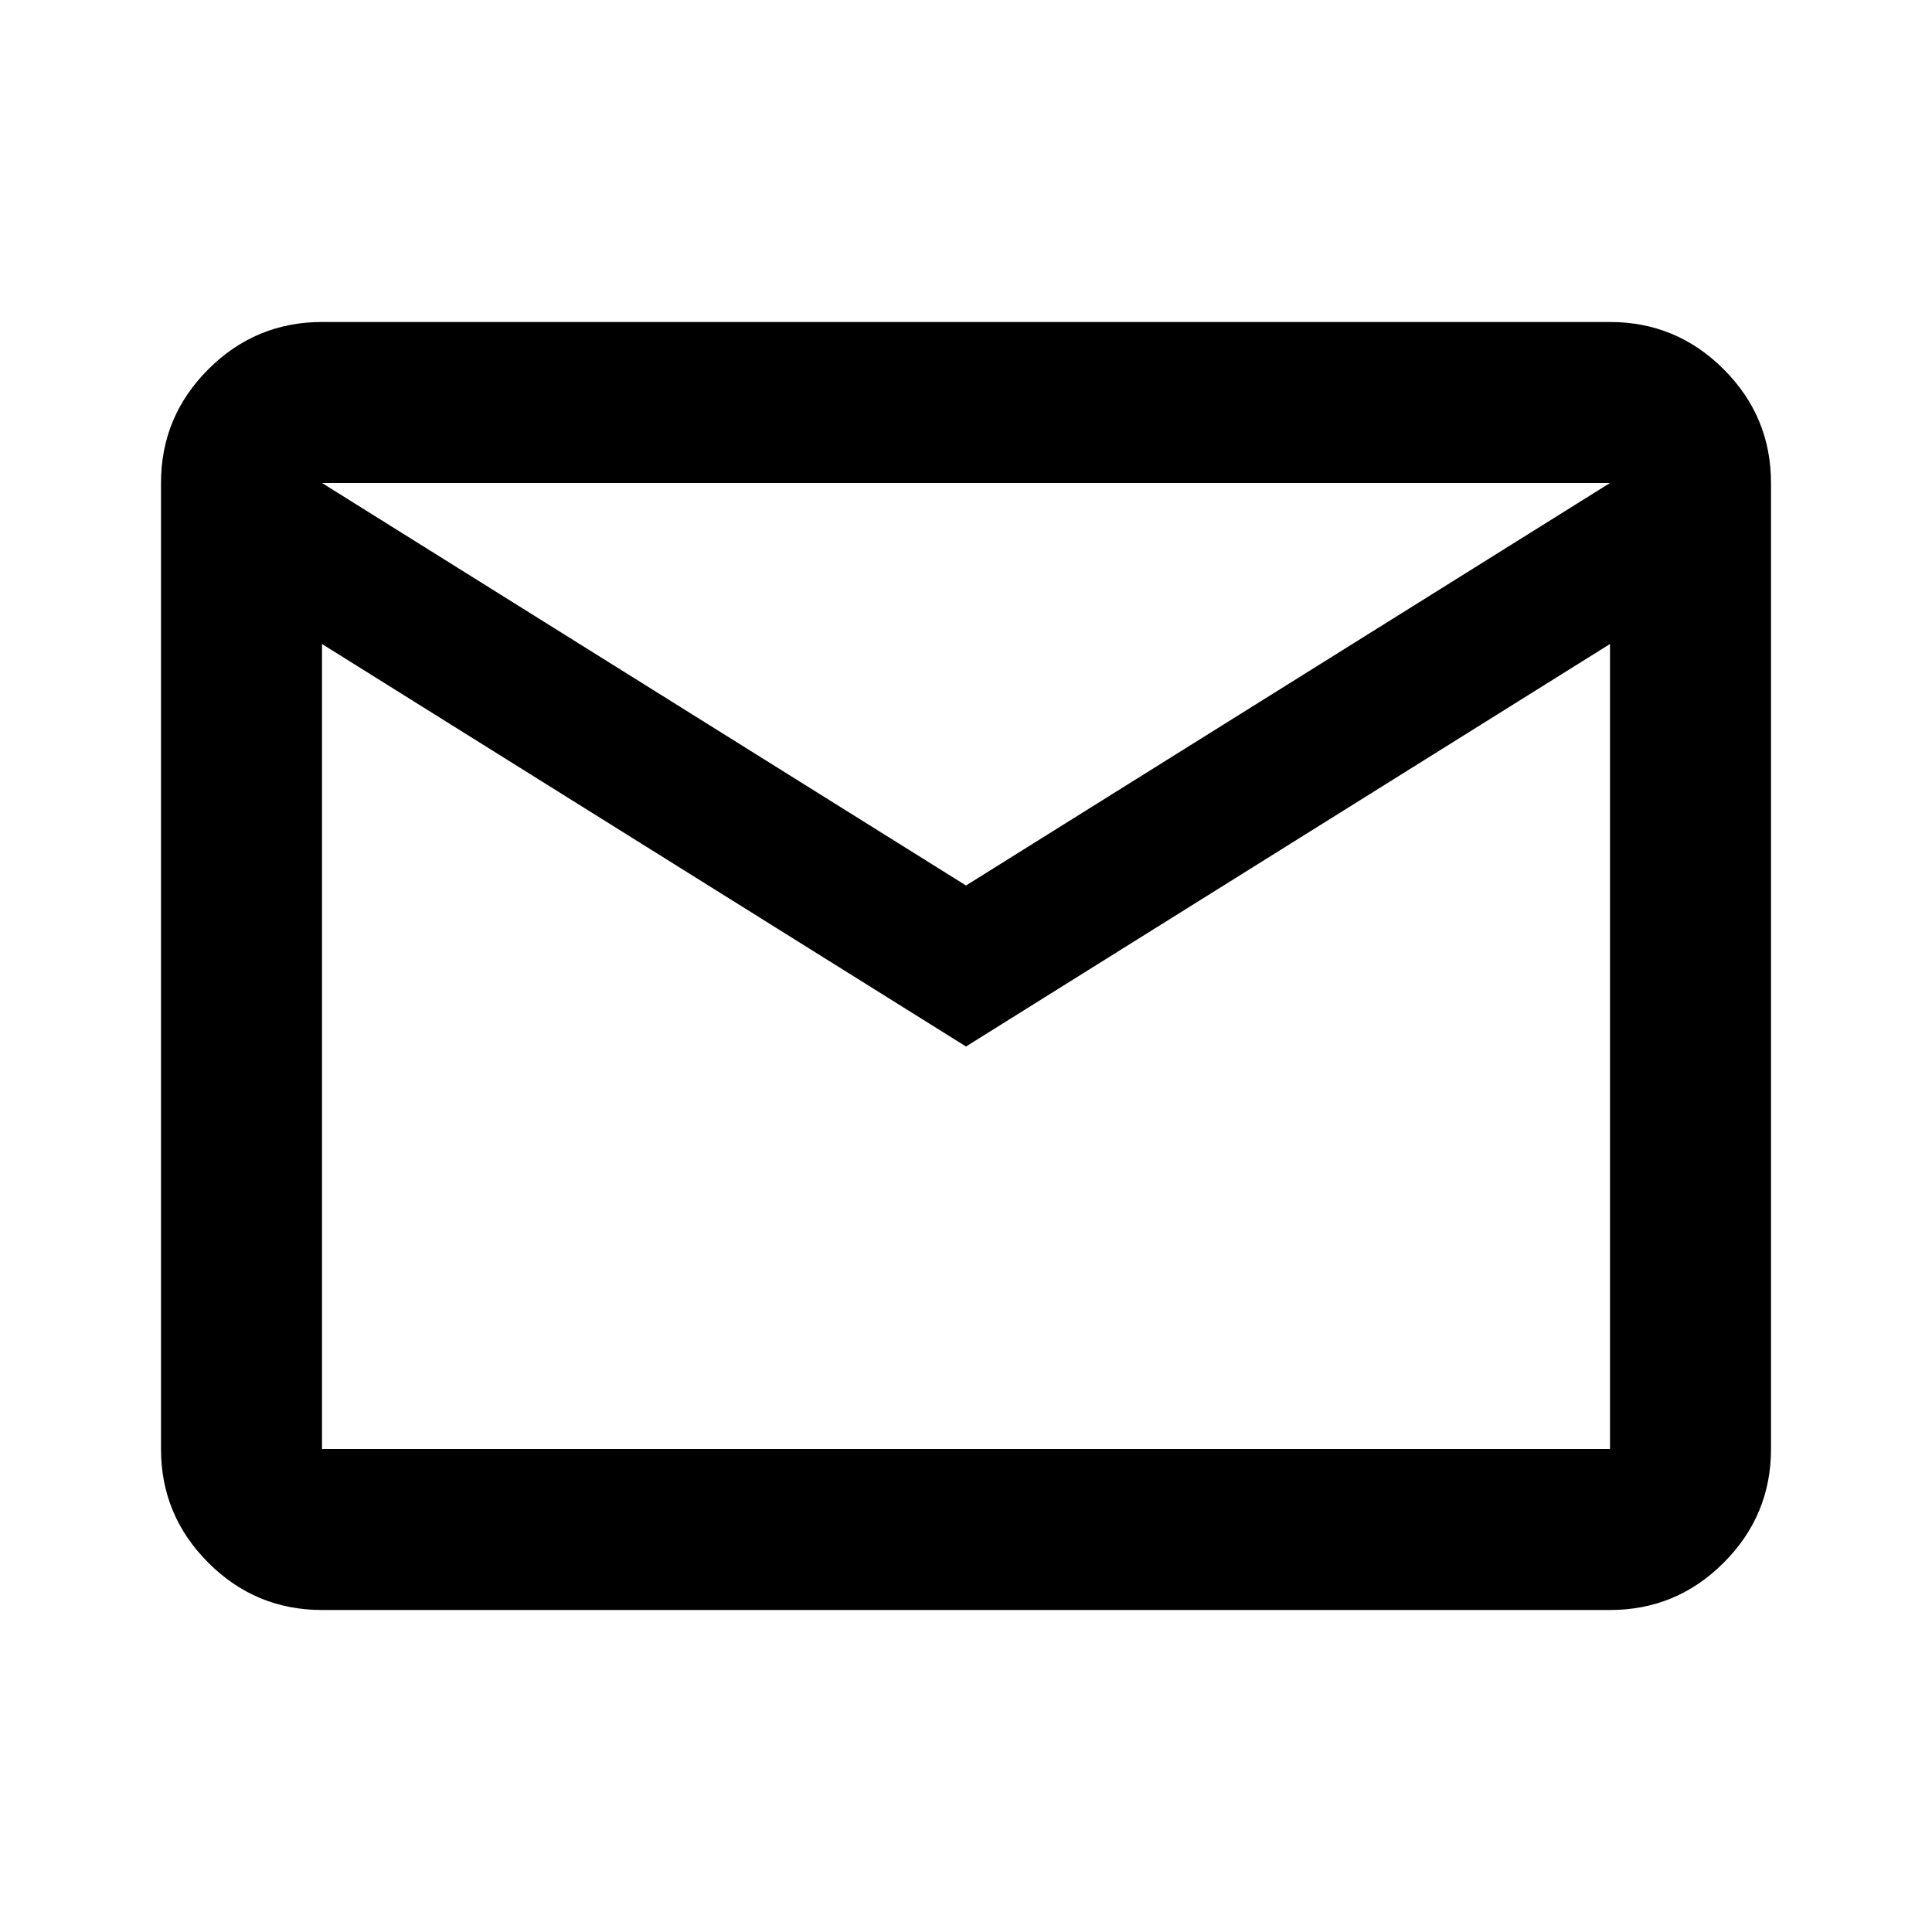
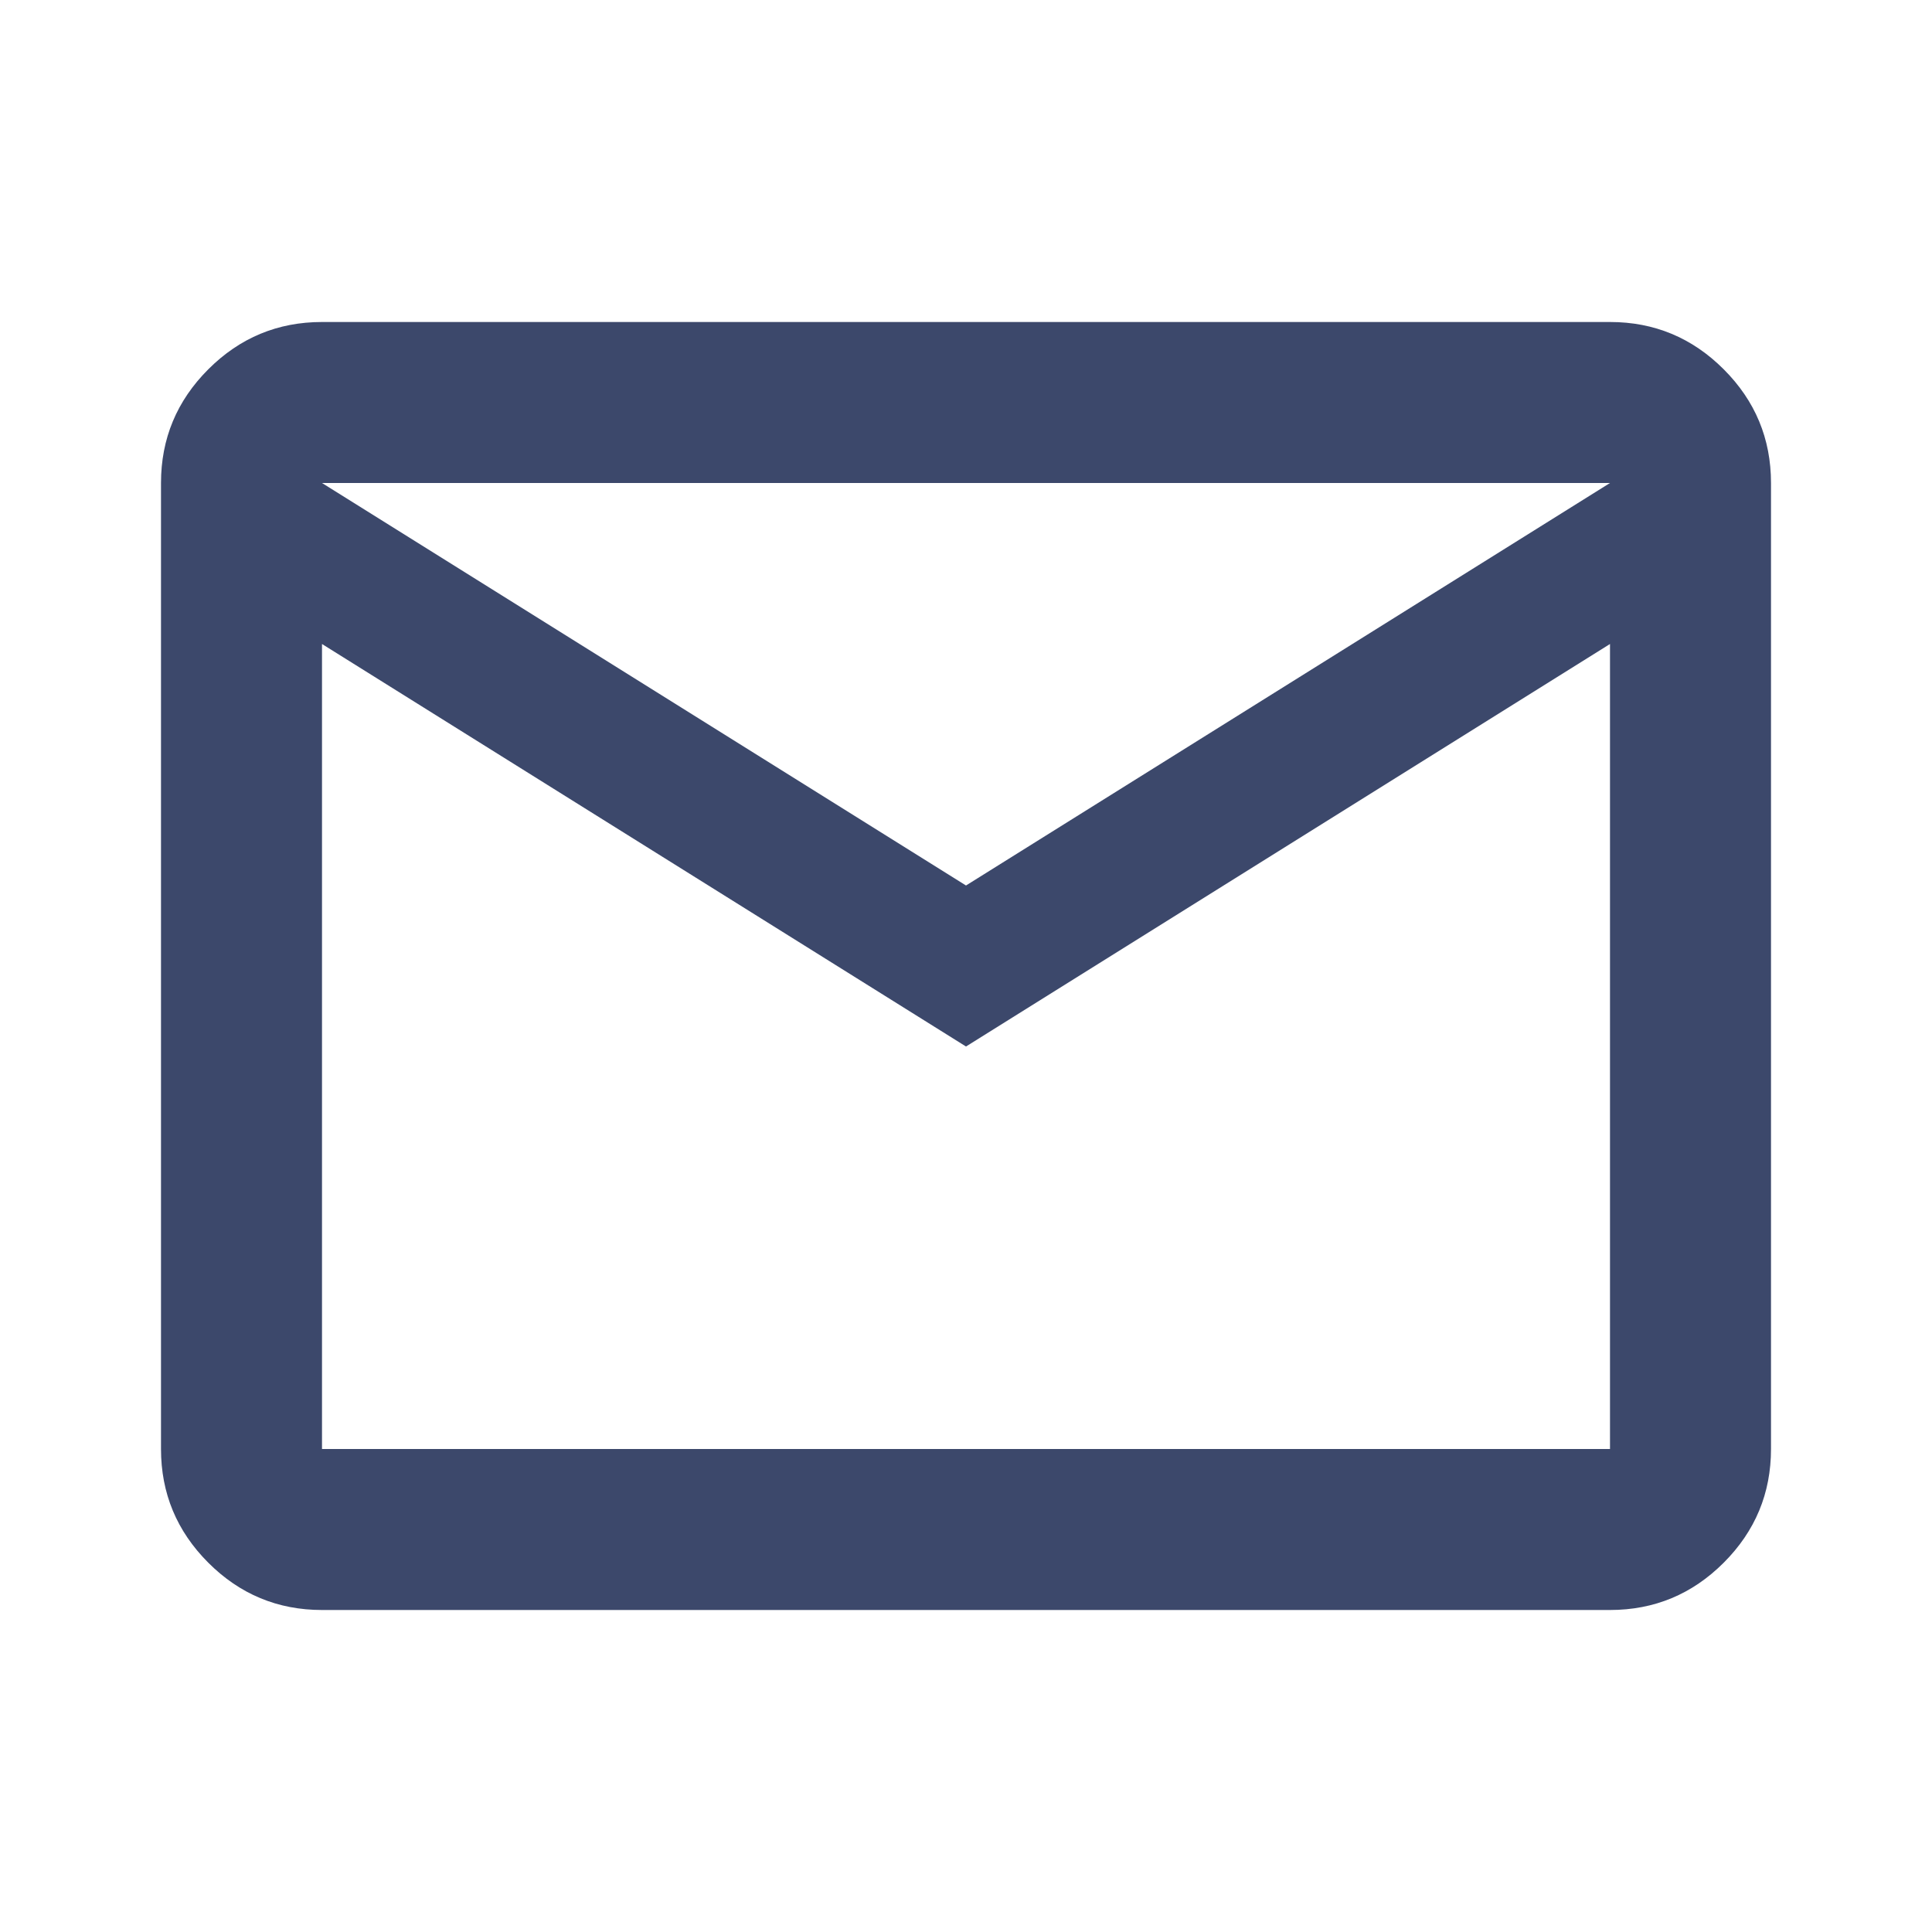
- <svg xmlns="http://www.w3.org/2000/svg" height="24" viewBox="0 -960 960 960" width="24">
+ <svg xmlns="http://www.w3.org/2000/svg" fill="rgb(60, 72, 107)" height="24" viewBox="0 -960 960 960" width="24">
  <path d="M160-160q-33 0-56.5-23.5T80-240v-480q0-33 23.5-56.5T160-800h640q33 0 56.5 23.5T880-720v480q0 33-23.5 56.5T800-160H160Zm320-280L160-640v400h640v-400L480-440Zm0-80 320-200H160l320 200ZM160-640v-80 480-400Z" />
</svg>
